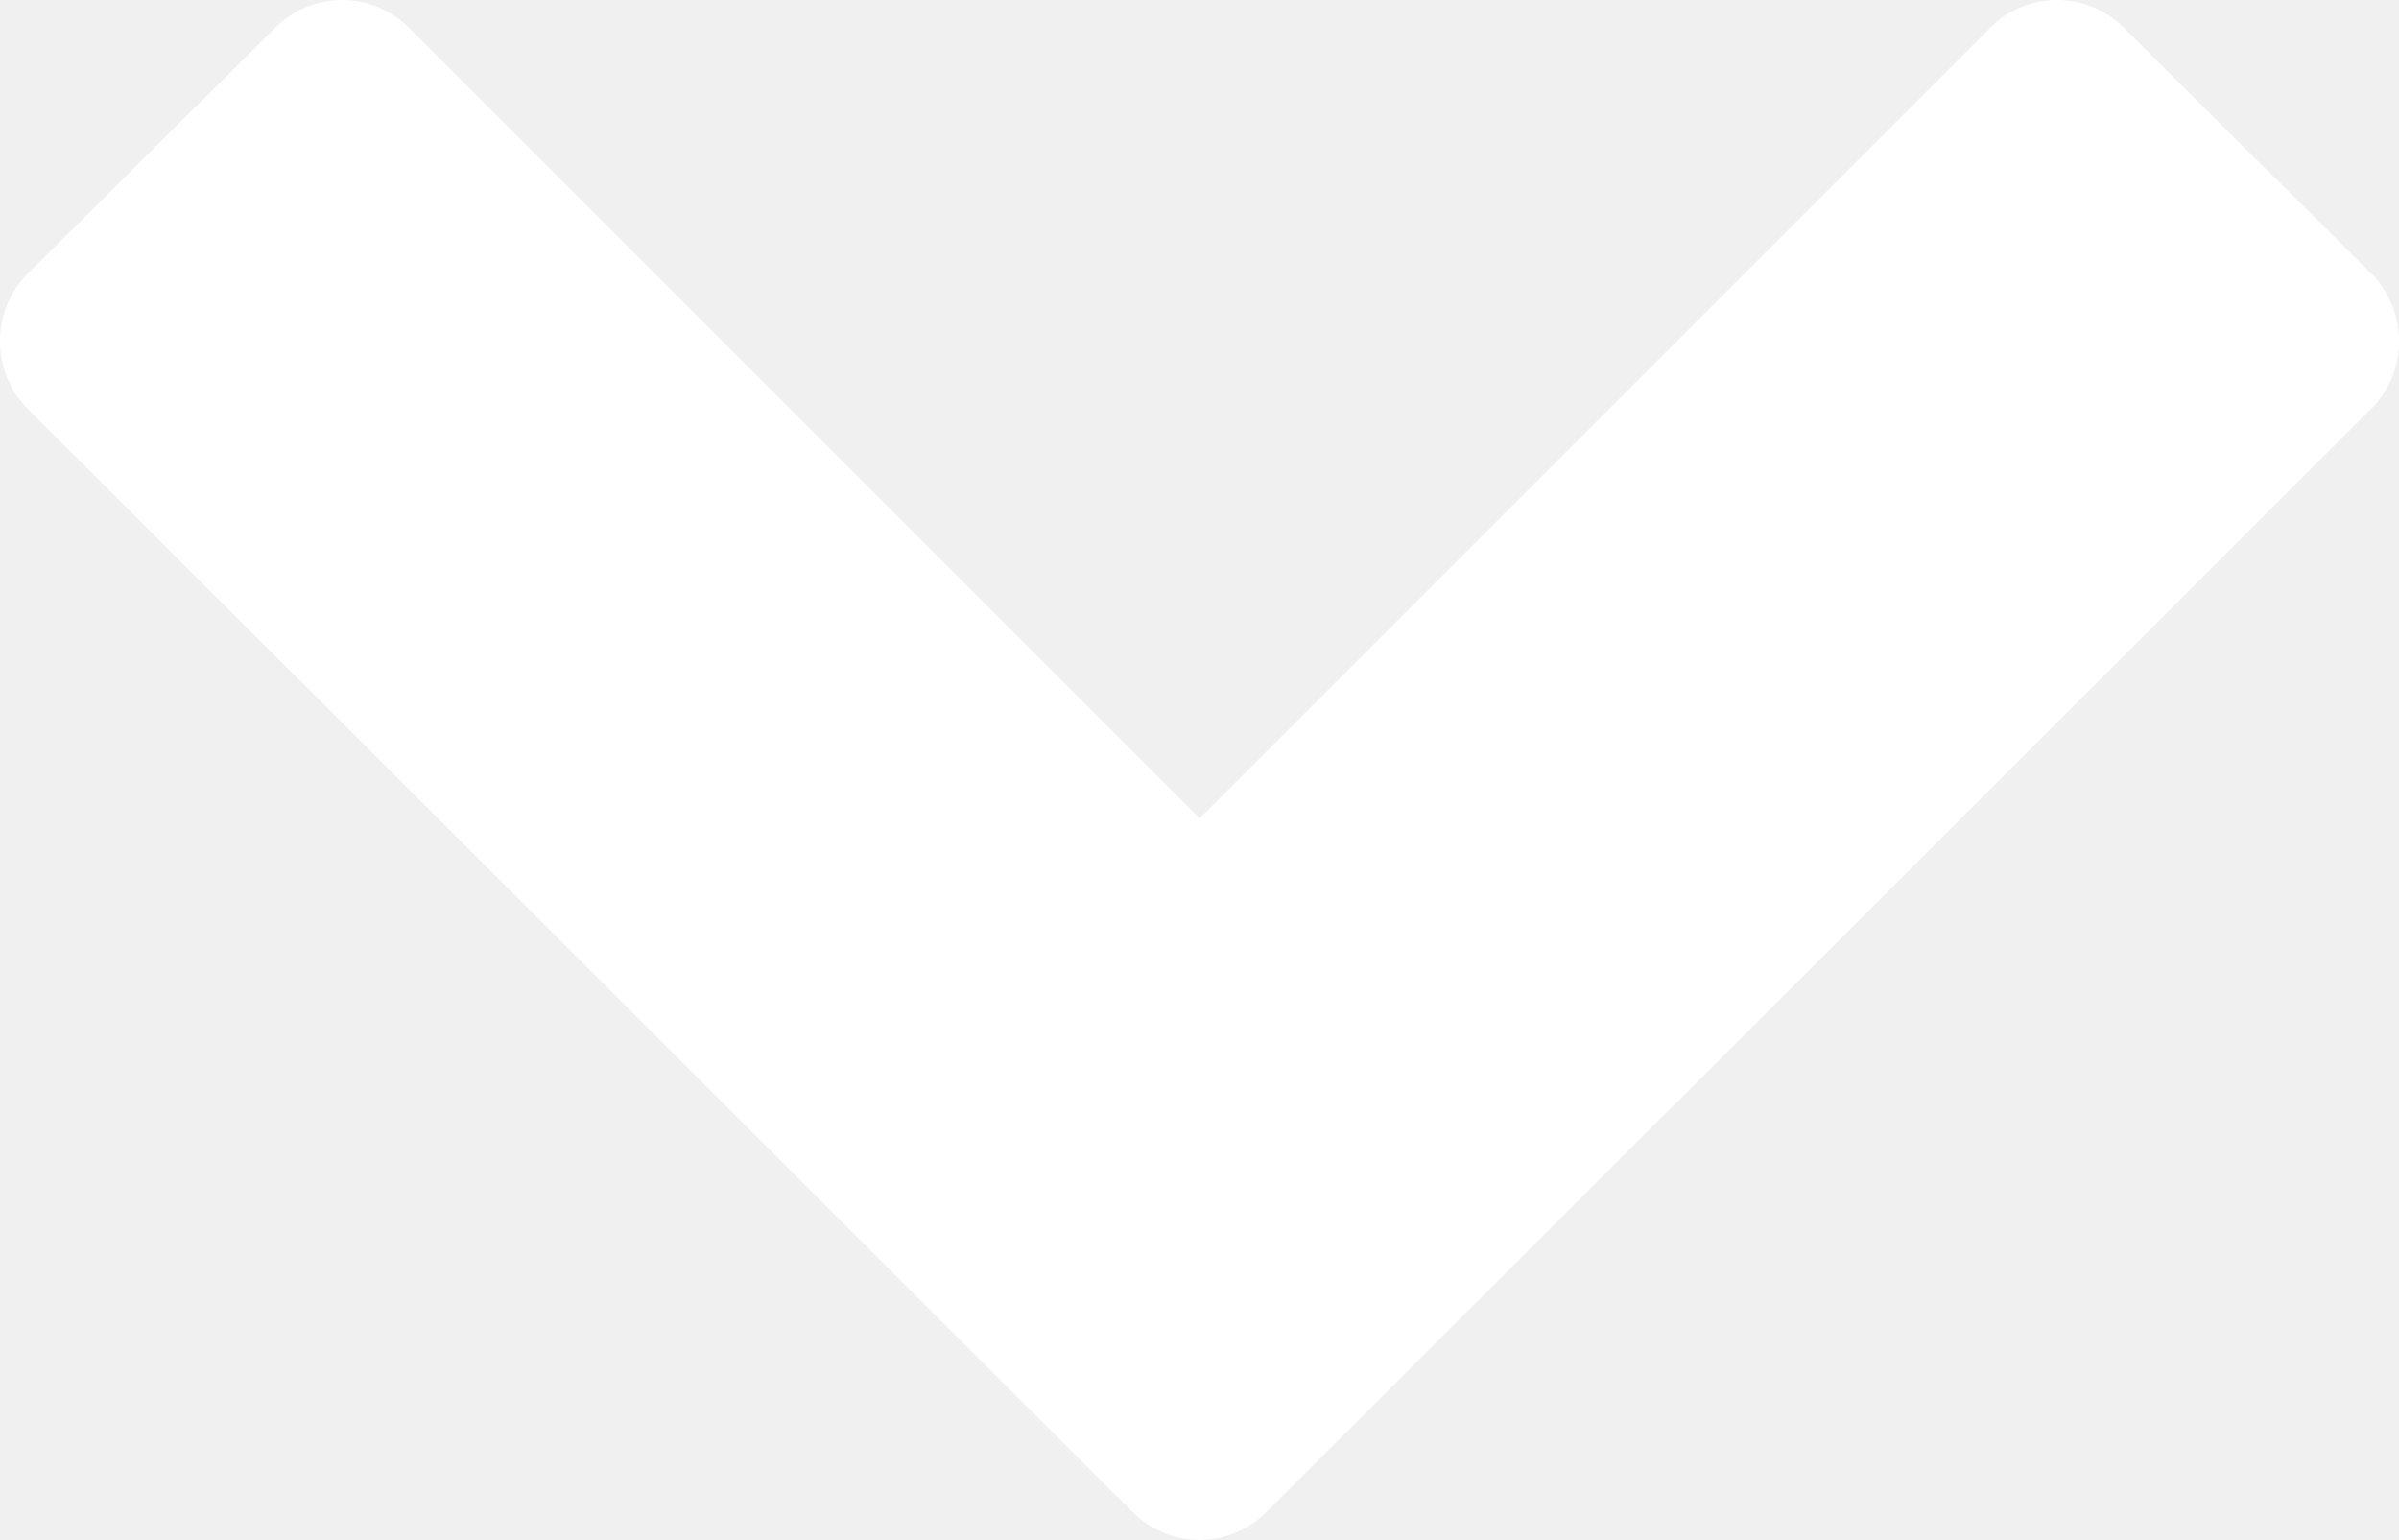
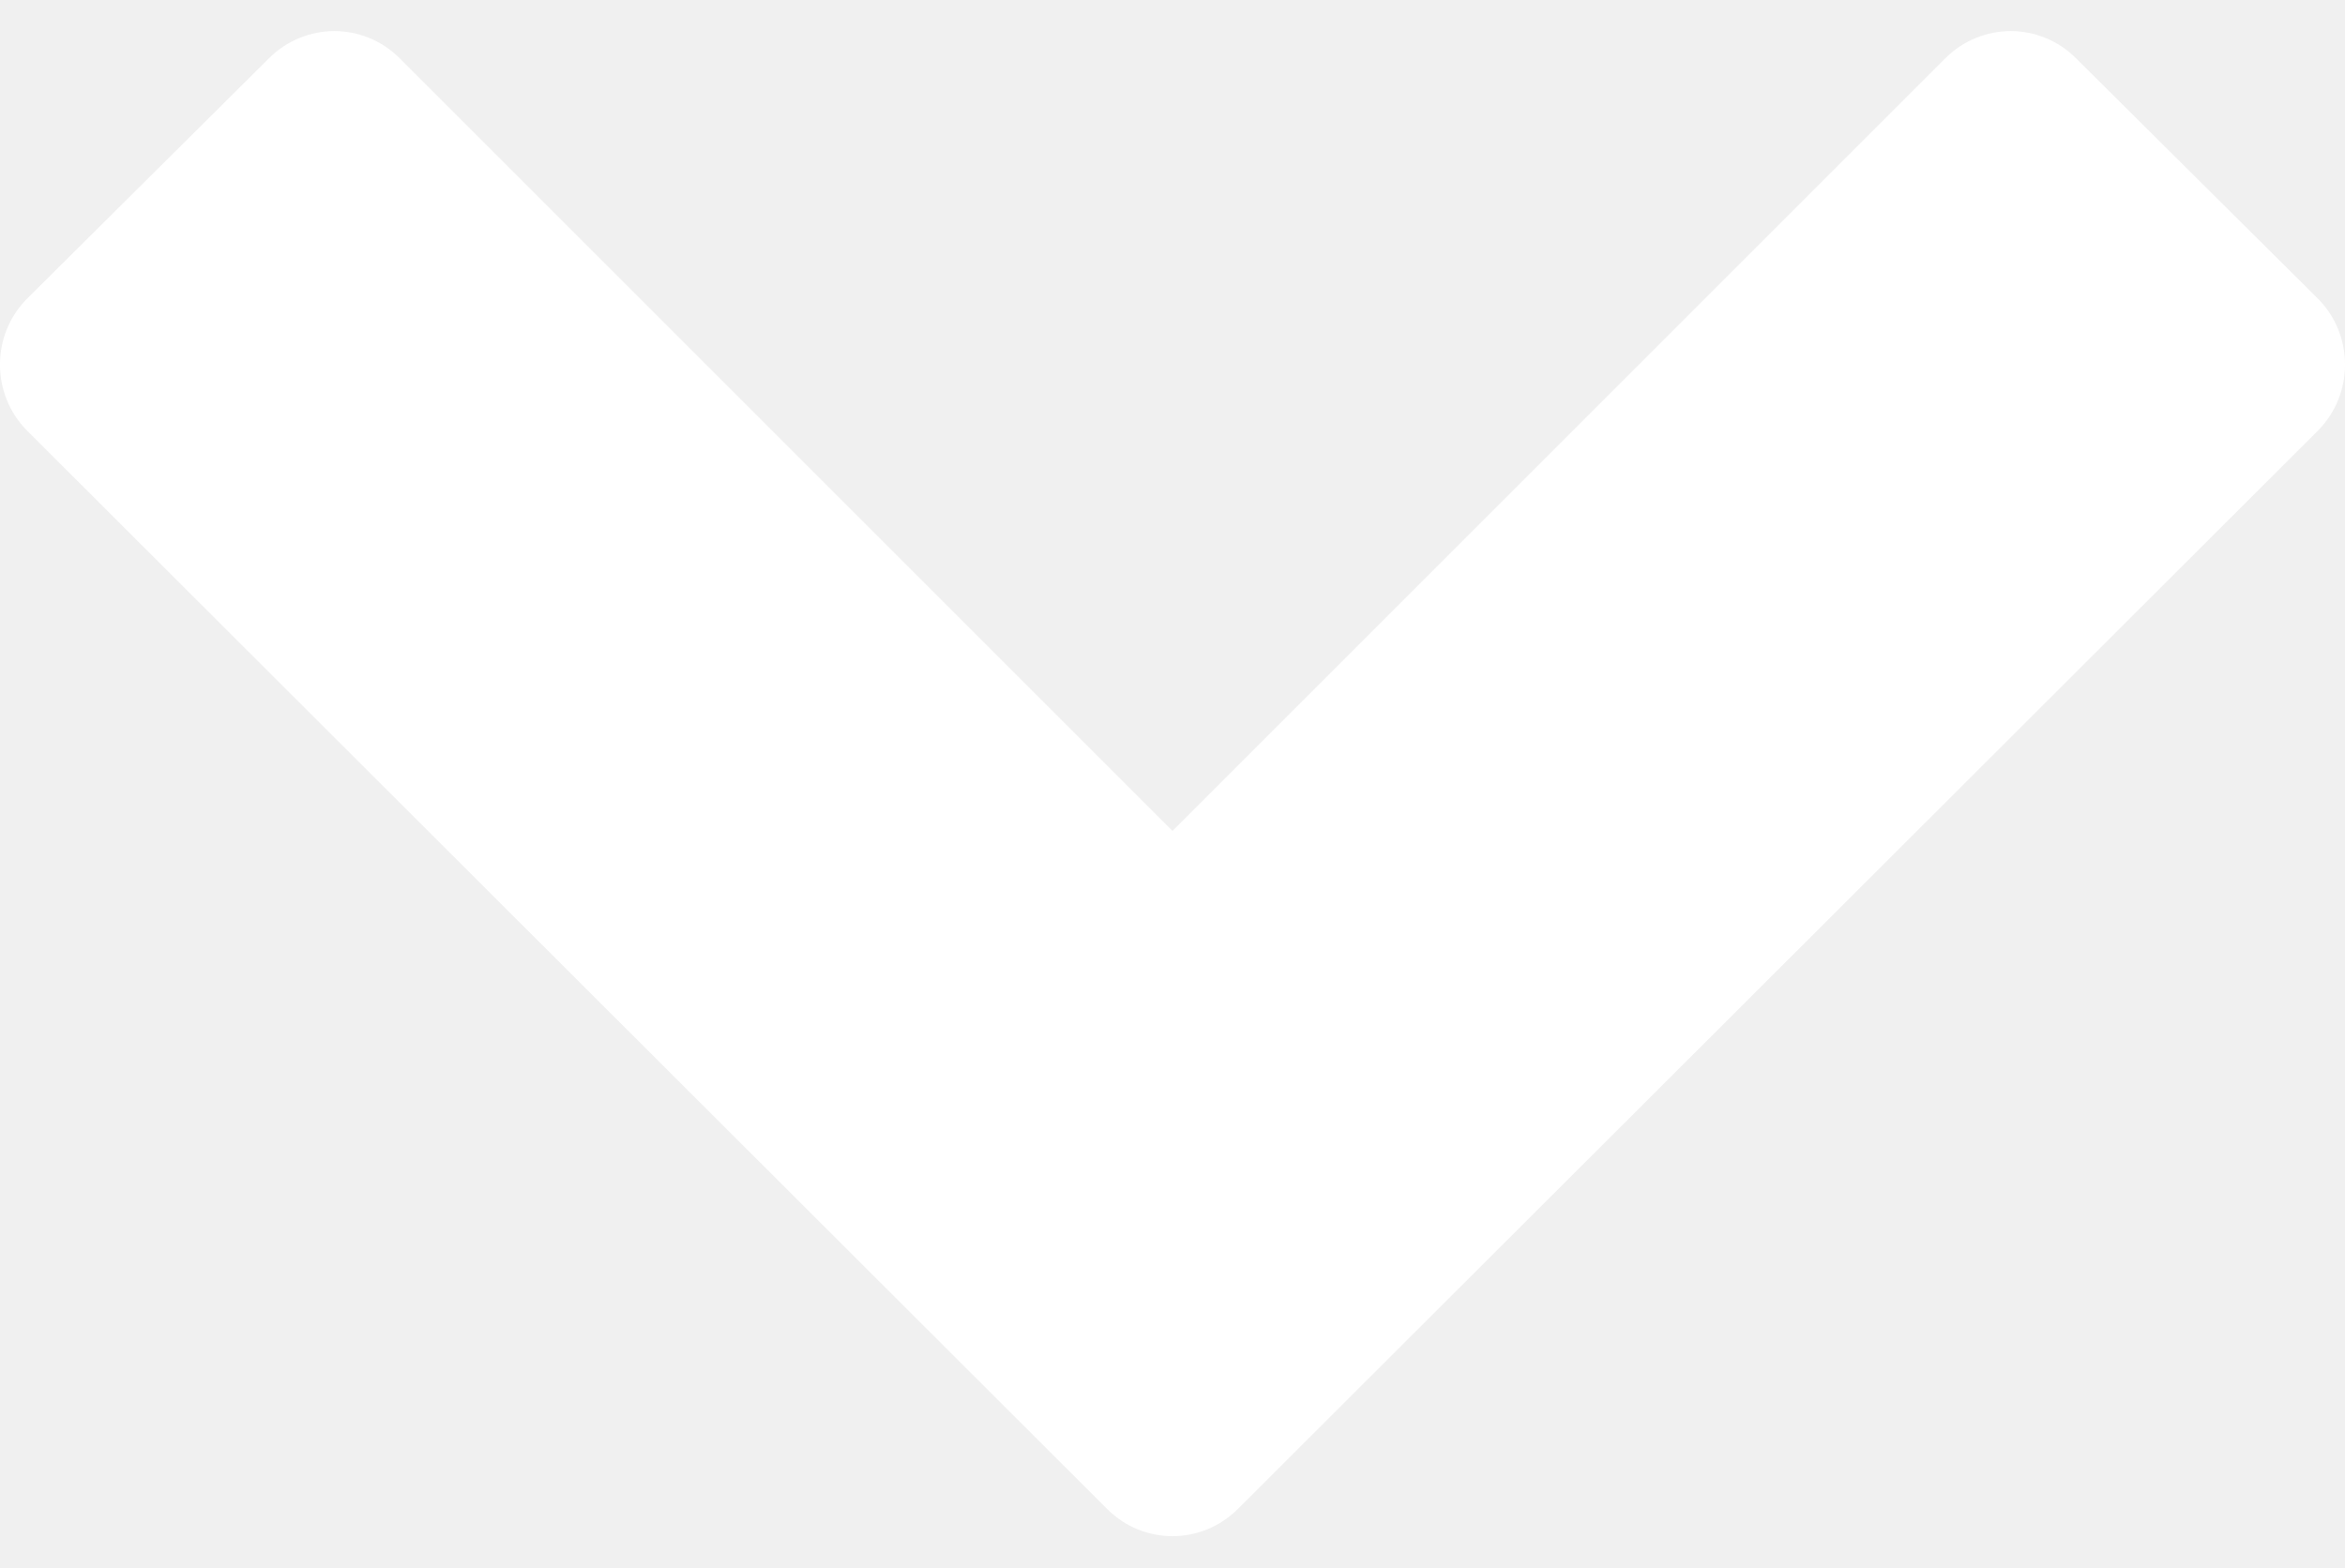
- <svg xmlns="http://www.w3.org/2000/svg" version="1.1" id="Layer_1" x="0px" y="0px" width="25.18px" height="16.164px" viewBox="0 0 25.18 16.164" enable-background="new 0 0 25.18 16.164" xml:space="preserve">
+ <svg xmlns="http://www.w3.org/2000/svg" version="1.1" id="Layer_1" x="0px" y="0px" width="24.18px" height="16.164px" viewBox="0 0 25.18 16.164" enable-background="new 0 0 25.18 16.164" xml:space="preserve">
  <g>
    <path fill="#FFFFFF" d="M13.293,15.871c-0.391,0.391-1.016,0.391-1.406,0L0.293,4.293c-0.391-0.391-0.391-1.031,0-1.422   l2.594-2.578c0.391-0.391,1.016-0.391,1.406,0L12.59,8.59l8.297-8.297c0.391-0.391,1.016-0.391,1.406,0l2.594,2.578   c0.391,0.391,0.391,1.031,0,1.422L13.293,15.871z" />
  </g>
</svg>
